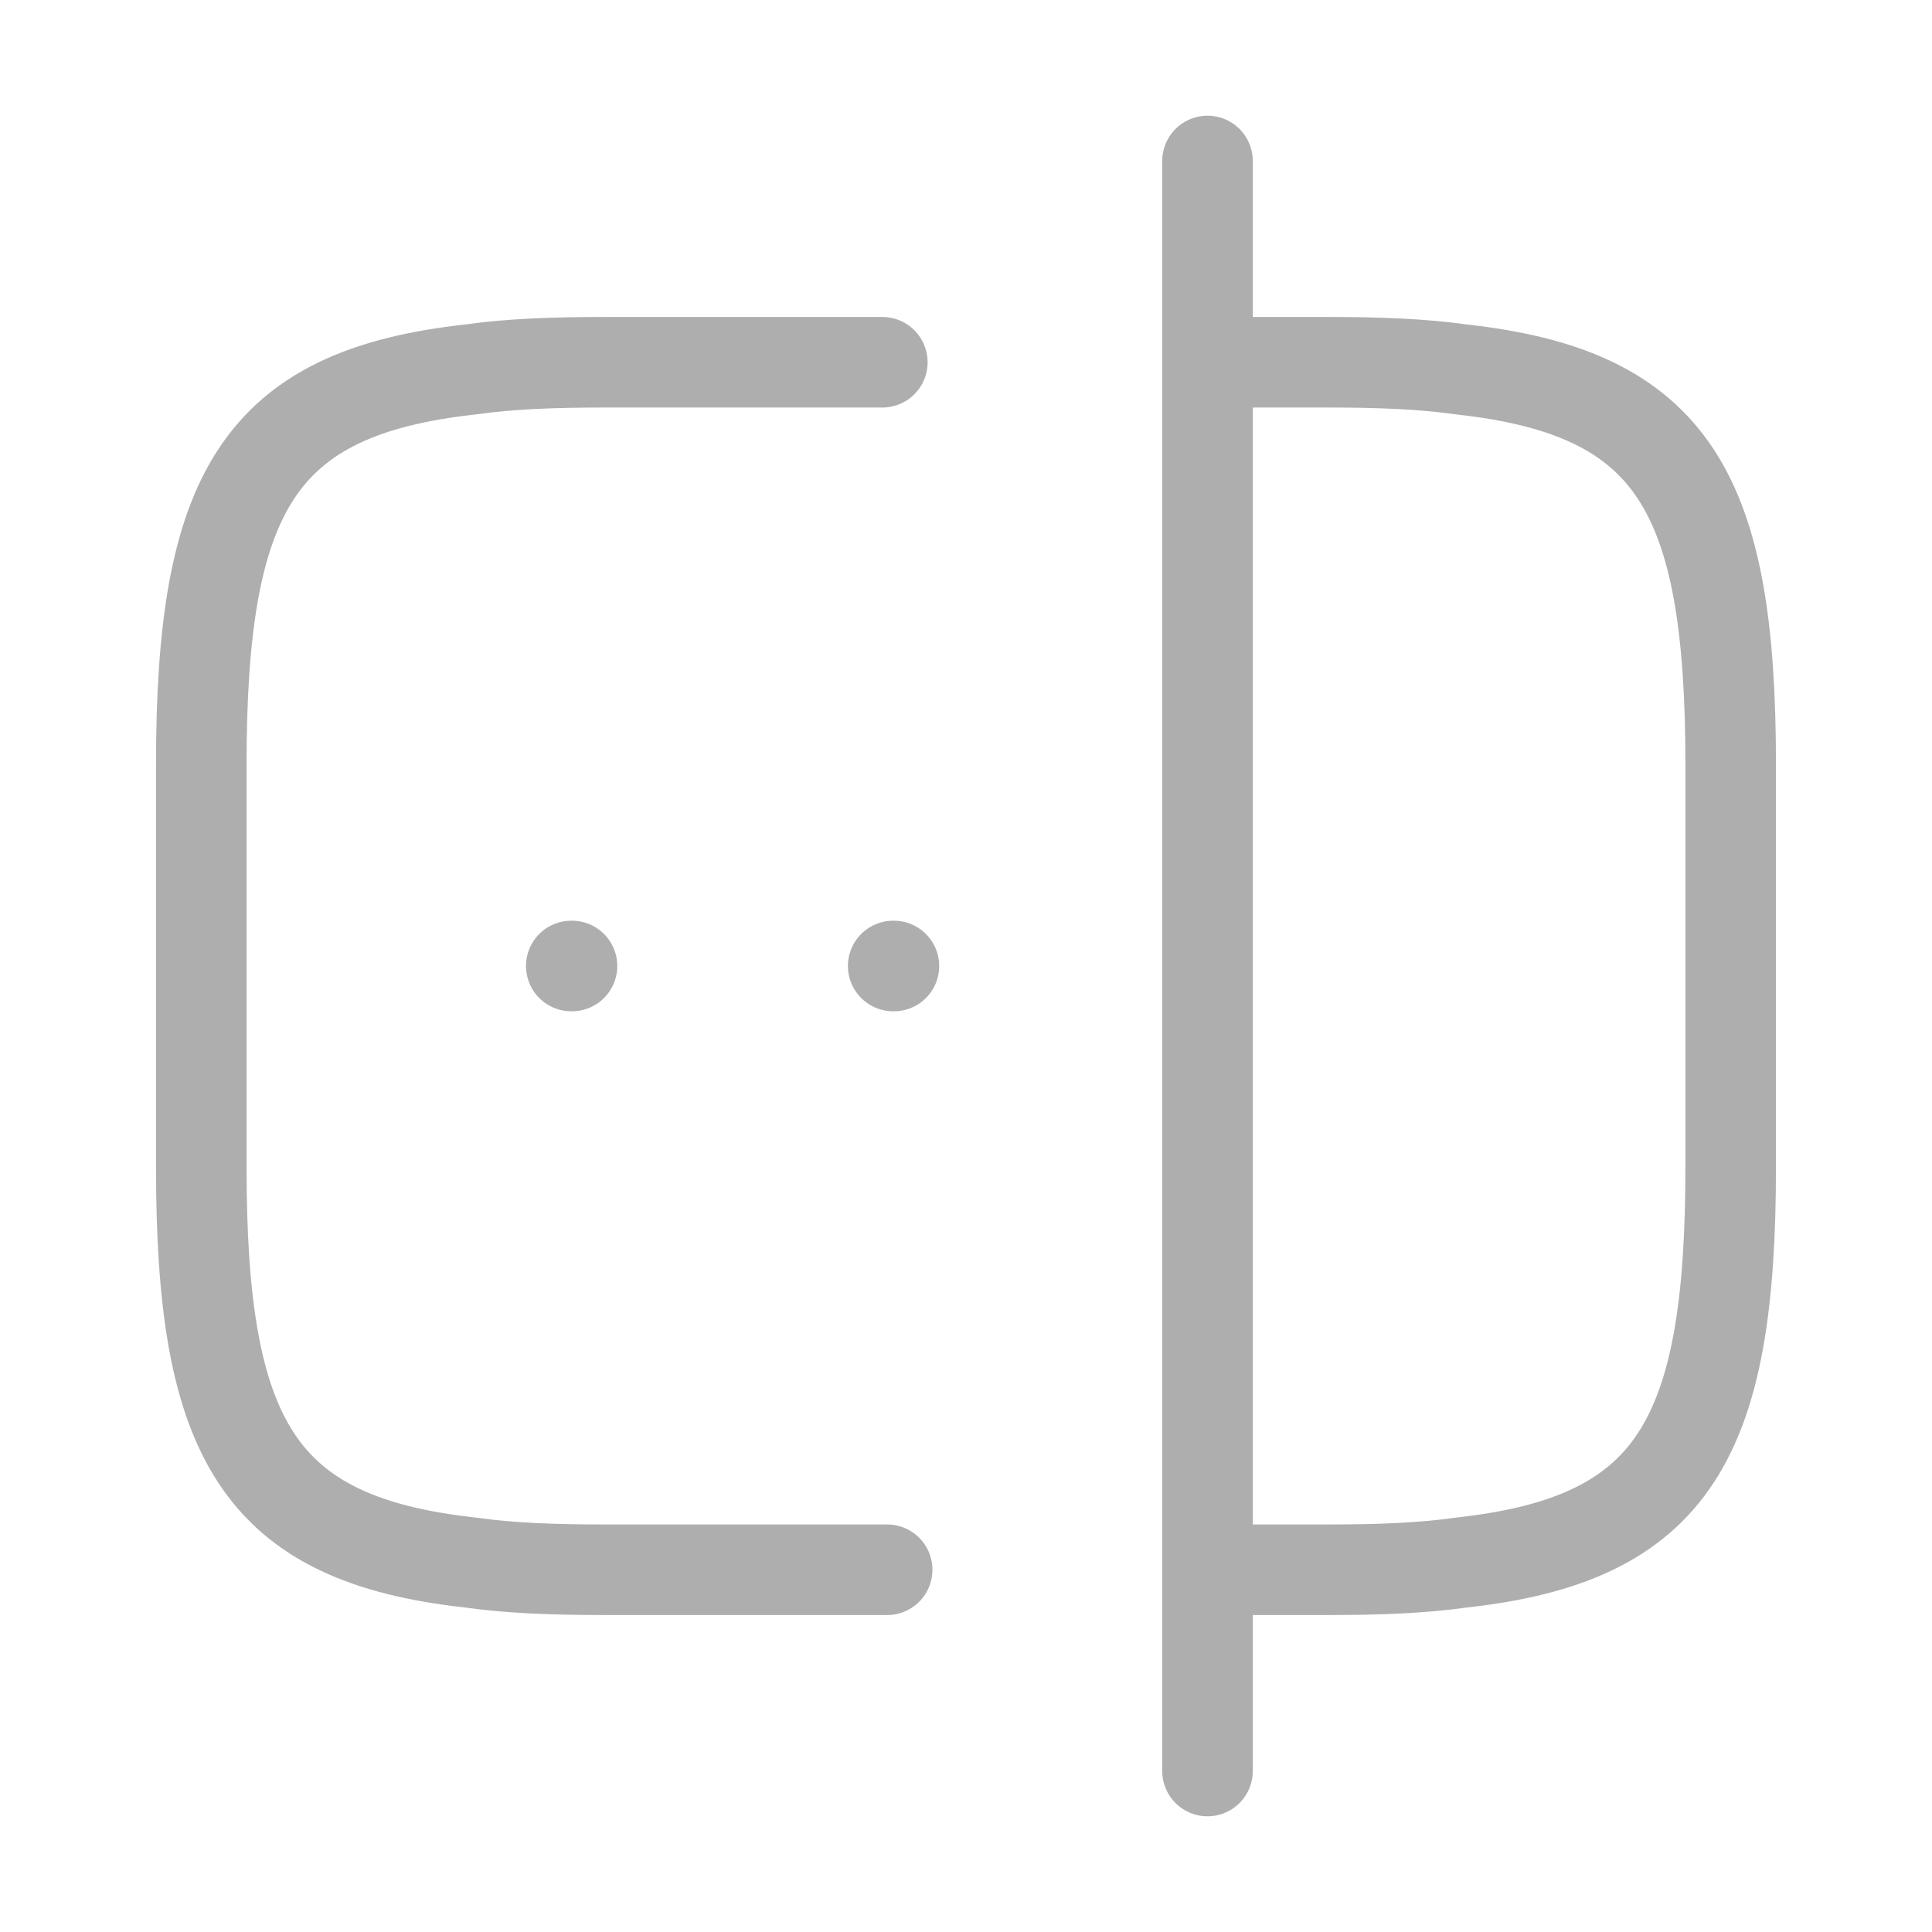
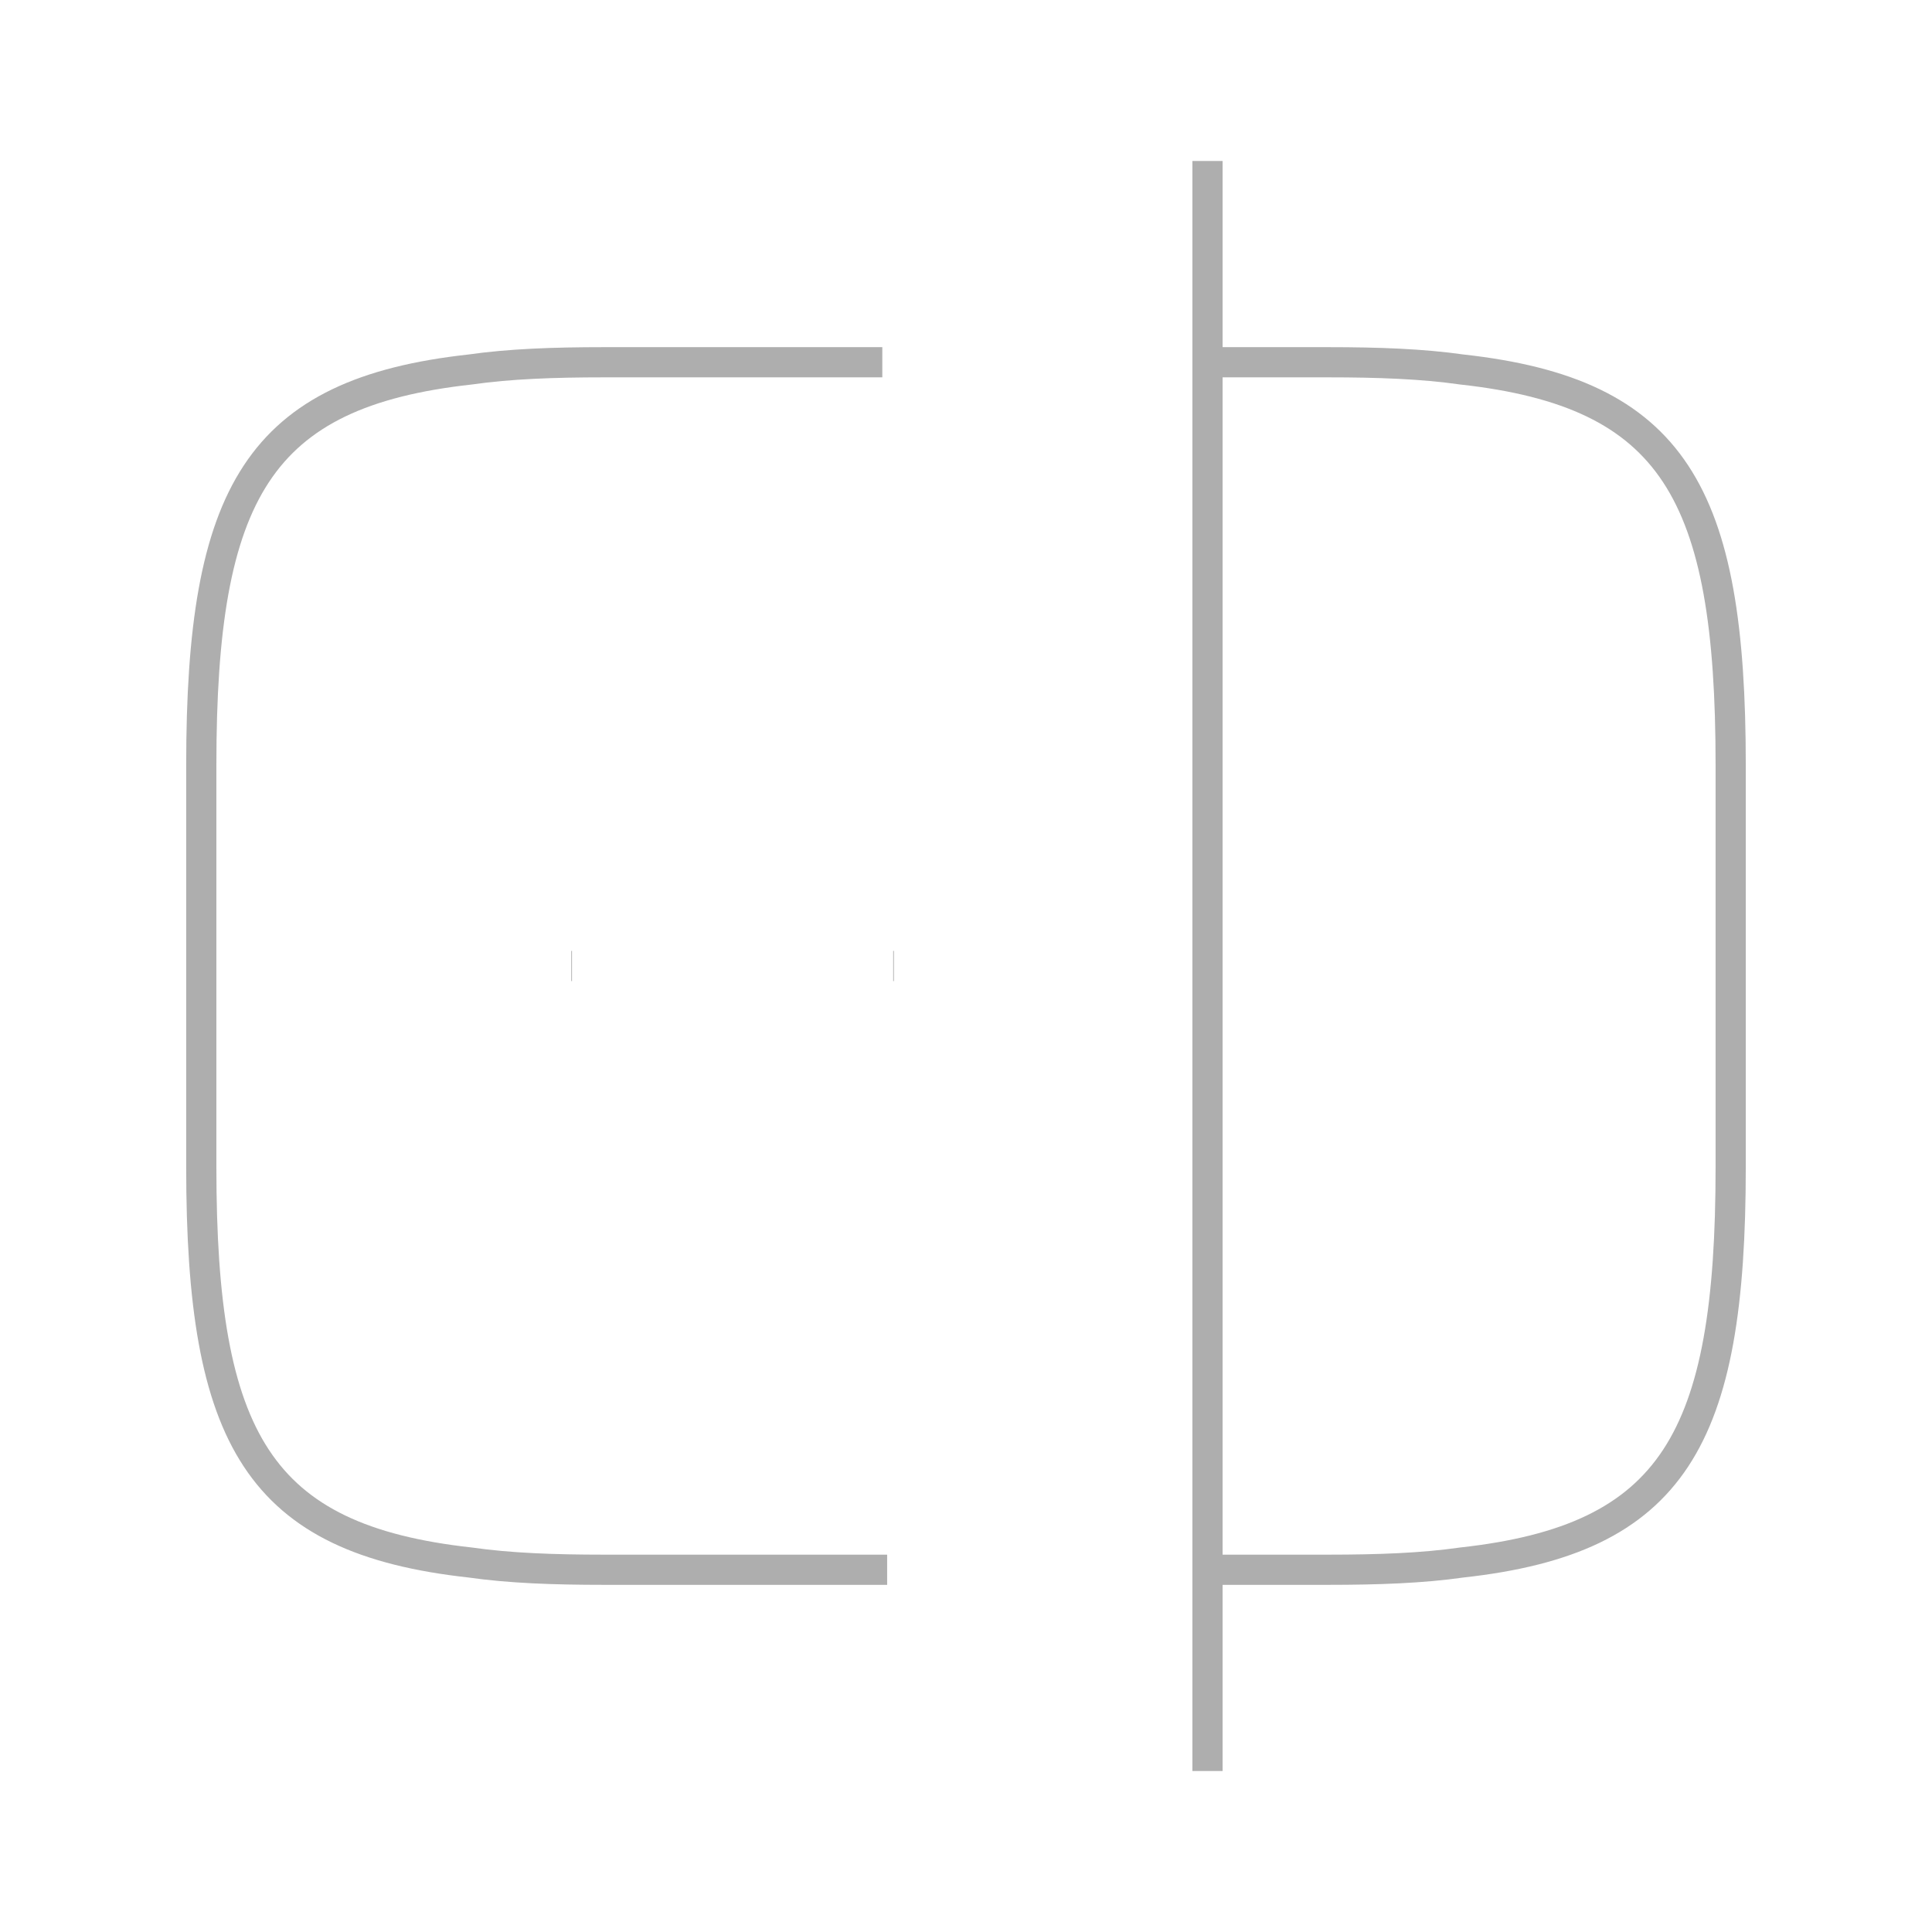
<svg xmlns="http://www.w3.org/2000/svg" width="64" height="64" viewBox="0 0 64 64" fill="none">
-   <path d="M29.388 52H20.001C18.348 52 16.881 51.947 15.575 51.76C8.561 50.987 6.668 47.68 6.668 38.667V25.333C6.668 16.32 8.561 13.013 15.575 12.24C16.881 12.053 18.348 12 20.001 12H29.228" stroke="#AEAEAE" stroke-width="3" stroke-linecap="round" stroke-linejoin="round" />
-   <path d="M40.051 12H43.997C45.651 12 47.117 12.053 48.424 12.24C55.437 13.013 57.331 16.32 57.331 25.333V38.667C57.331 47.68 55.437 50.987 48.424 51.76C47.117 51.947 45.651 52 43.997 52H40.051" stroke="#AEAEAE" stroke-width="3" stroke-linecap="round" stroke-linejoin="round" />
-   <path d="M40 5.333V58.667" stroke="#AEAEAE" stroke-width="3" stroke-linecap="round" stroke-linejoin="round" />
-   <path d="M29.588 32H29.612" stroke="#AEAEAE" stroke-width="3" stroke-linecap="round" stroke-linejoin="round" />
-   <path d="M18.924 32H18.948" stroke="#AEAEAE" stroke-width="3" stroke-linecap="round" stroke-linejoin="round" />
+   <path d="M29.388 52H20.001C18.348 52 16.881 51.947 15.575 51.76C8.561 50.987 6.668 47.68 6.668 38.667V25.333C6.668 16.32 8.561 13.013 15.575 12.24C16.881 12.053 18.348 12 20.001 12H29.228" stroke="#AEAEAE" strokeWidth="3" strokeLinecap="round" strokeLinejoin="round" />
+   <path d="M40.051 12H43.997C45.651 12 47.117 12.053 48.424 12.24C55.437 13.013 57.331 16.32 57.331 25.333V38.667C57.331 47.68 55.437 50.987 48.424 51.76C47.117 51.947 45.651 52 43.997 52H40.051" stroke="#AEAEAE" strokeWidth="3" strokeLinecap="round" strokeLinejoin="round" />
+   <path d="M40 5.333V58.667" stroke="#AEAEAE" strokeWidth="3" strokeLinecap="round" strokeLinejoin="round" />
+   <path d="M29.588 32H29.612" stroke="#AEAEAE" strokeWidth="3" strokeLinecap="round" strokeLinejoin="round" />
+   <path d="M18.924 32H18.948" stroke="#AEAEAE" strokeWidth="3" strokeLinecap="round" strokeLinejoin="round" />
</svg>
